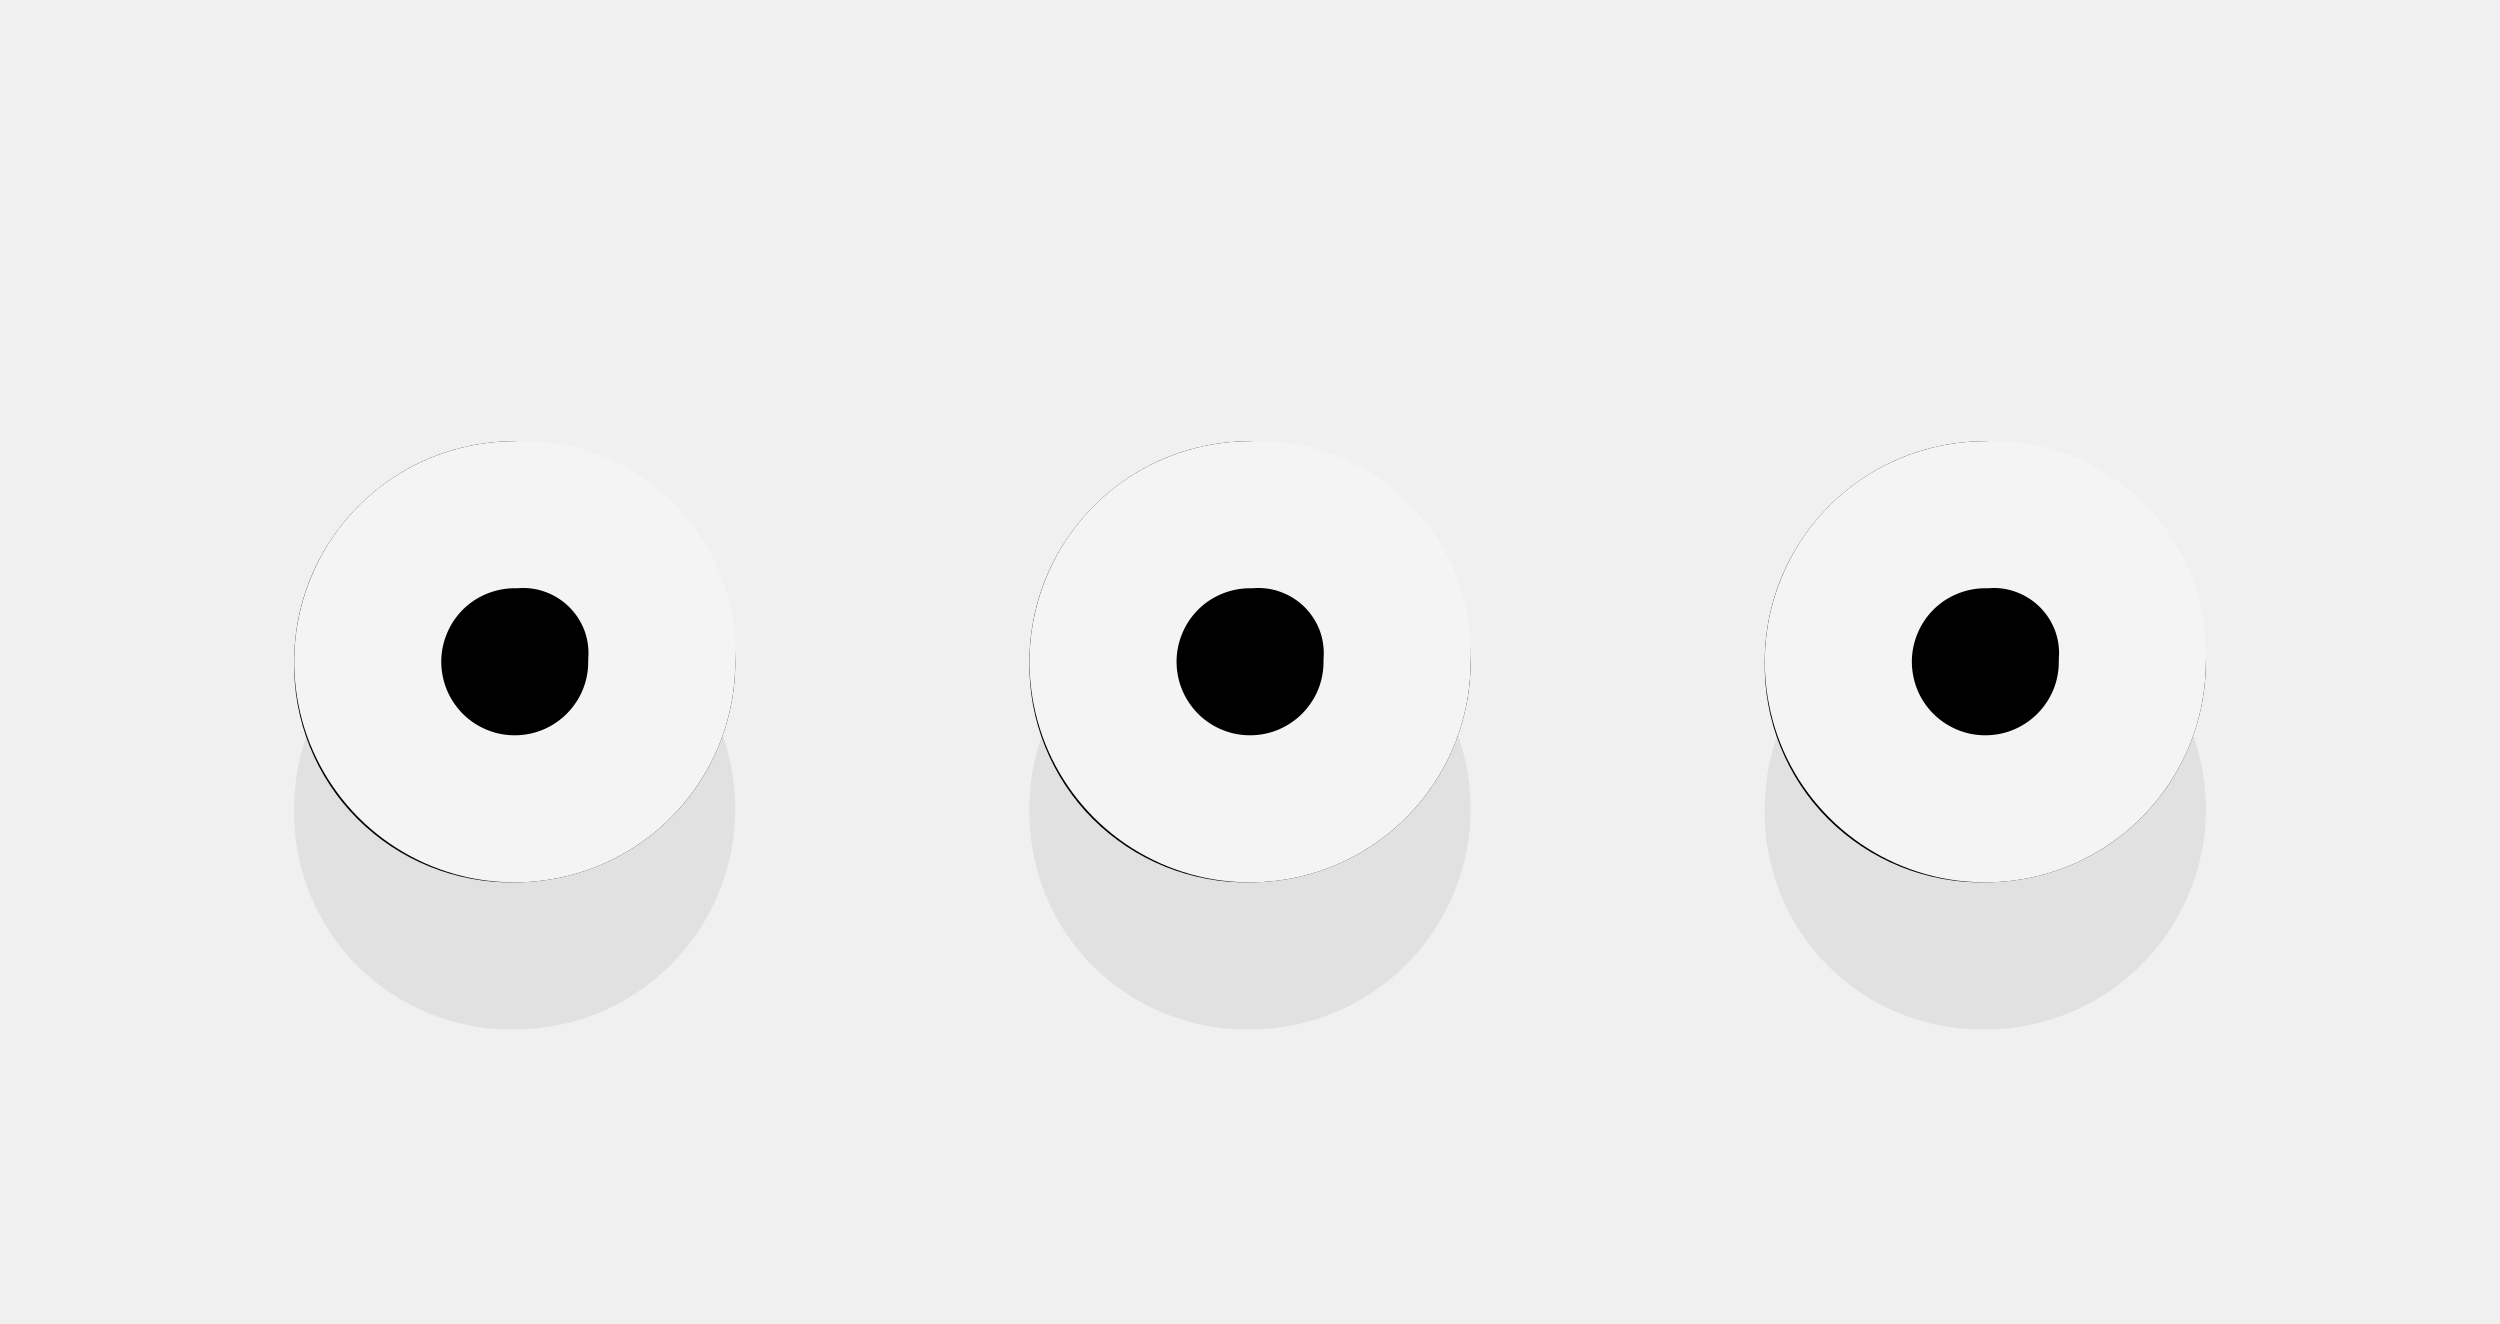
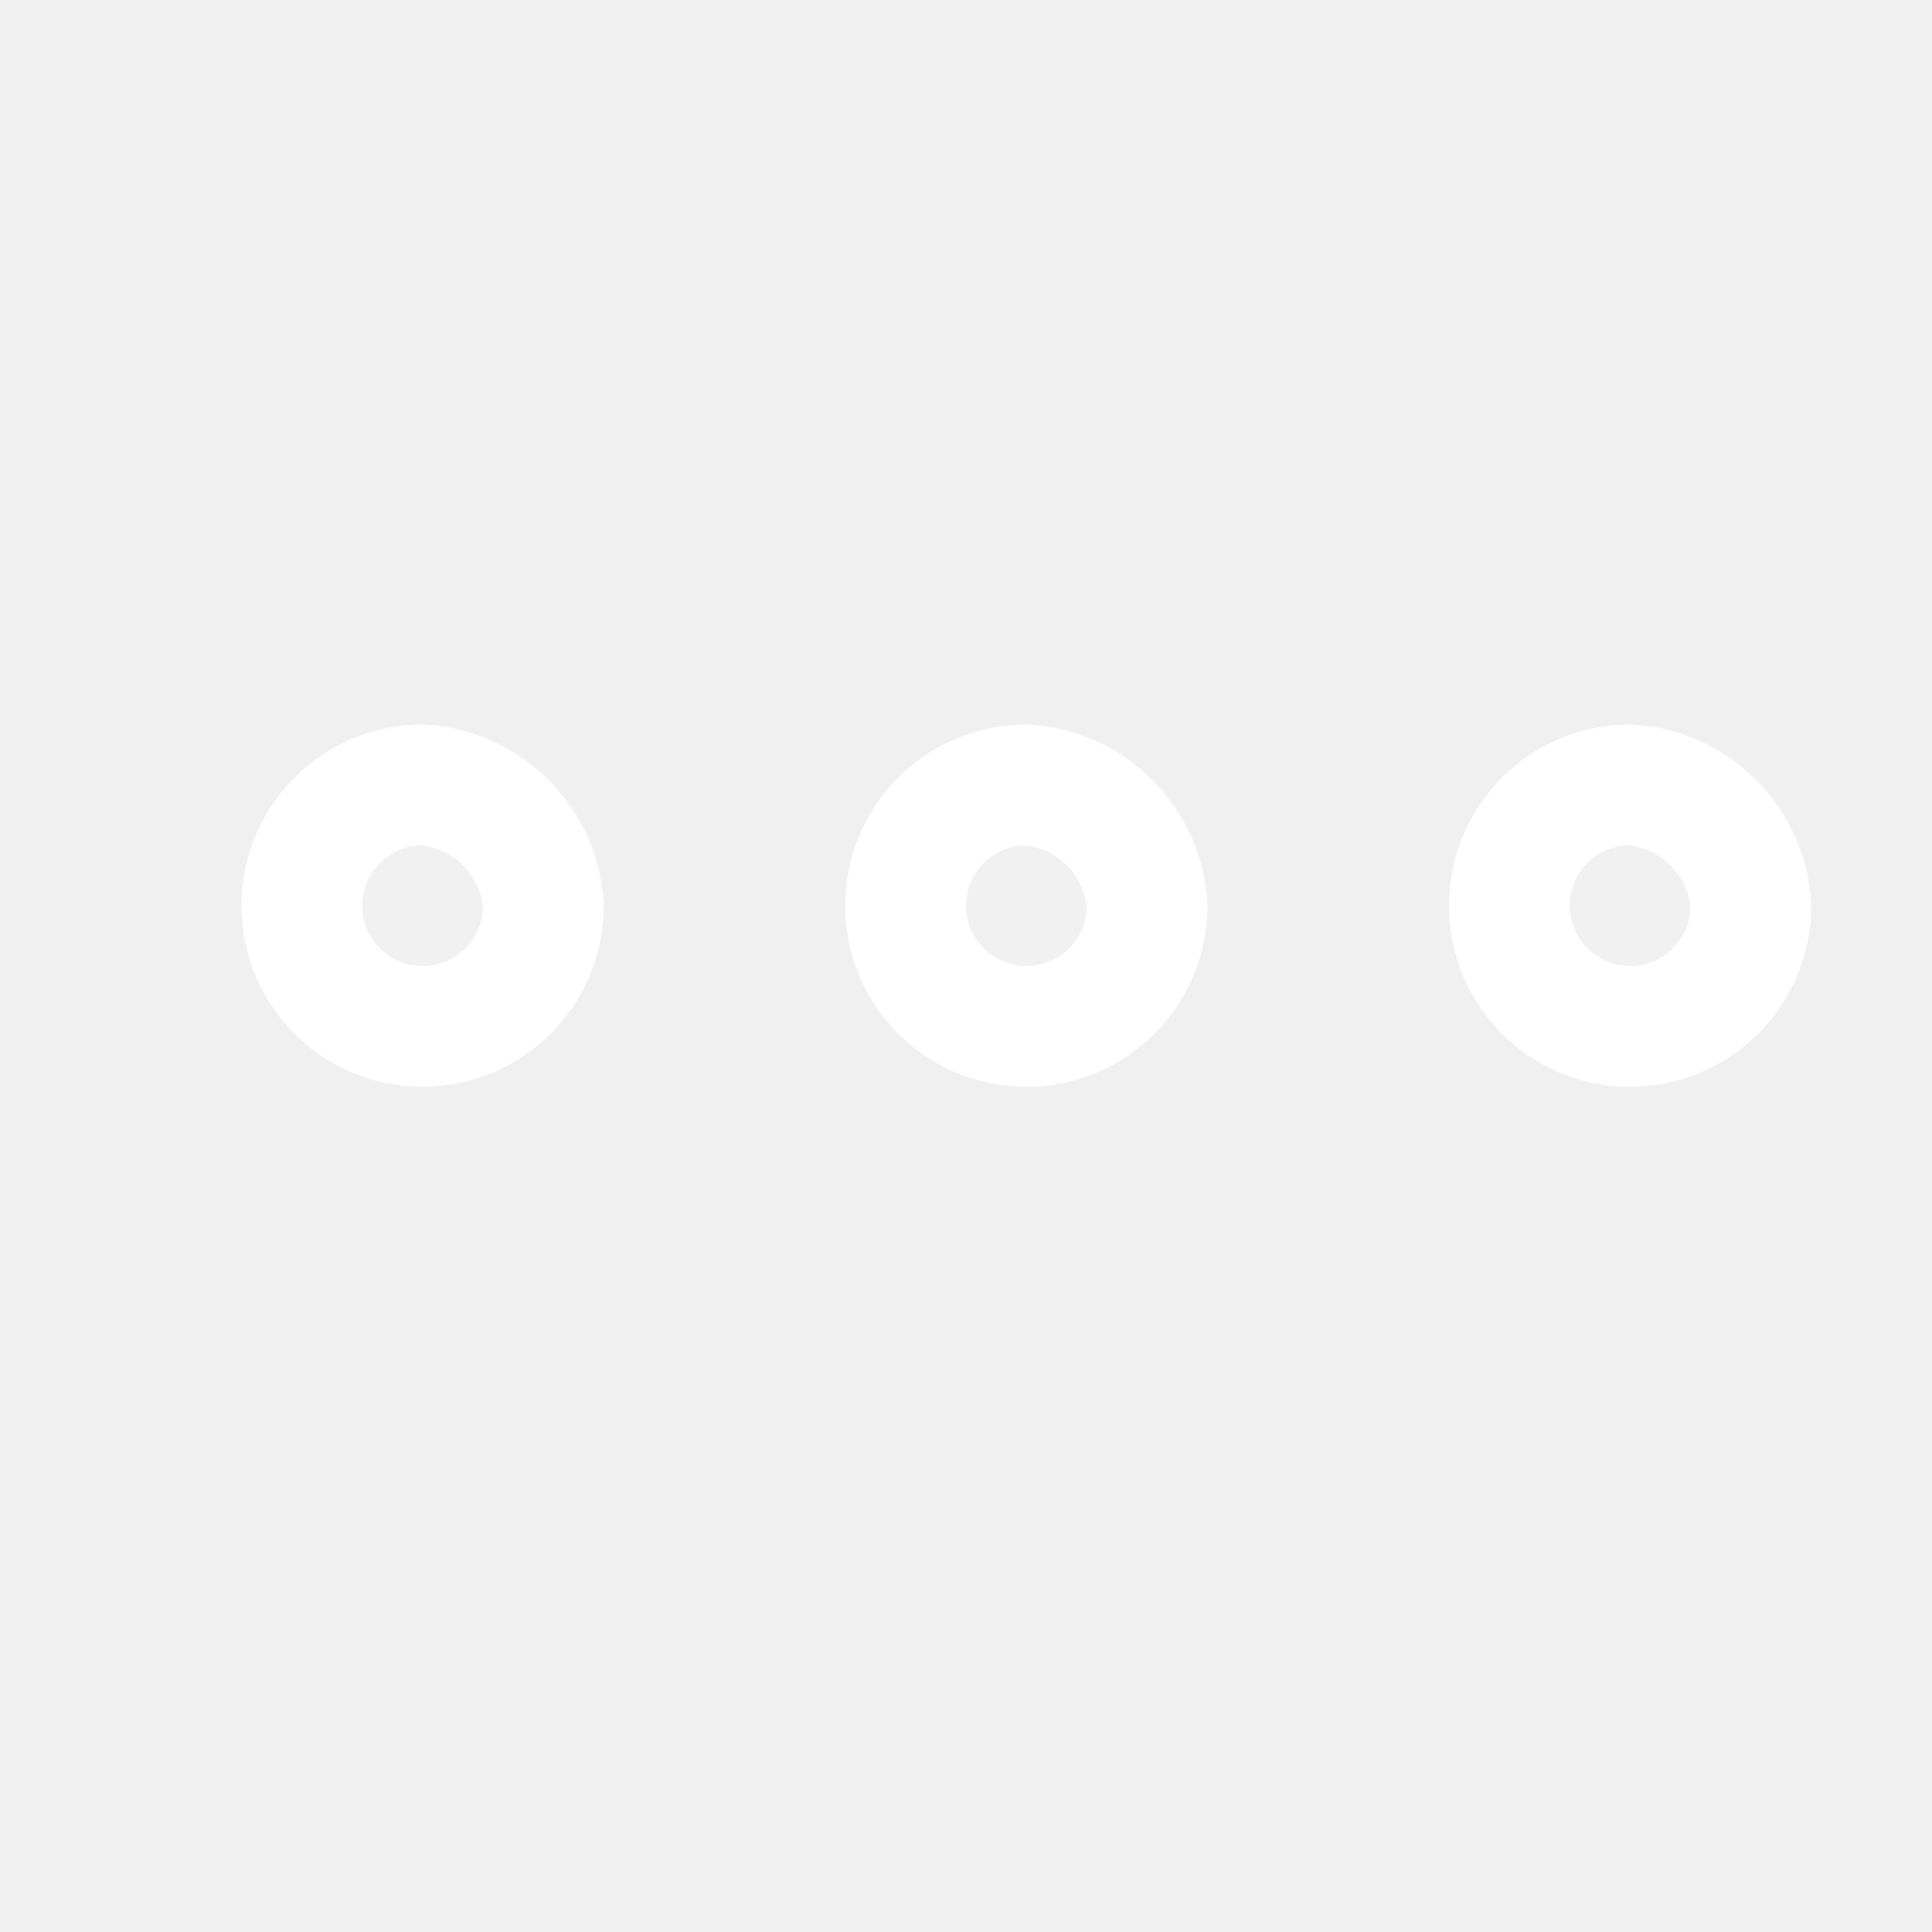
- <svg xmlns="http://www.w3.org/2000/svg" width="17" height="9" viewBox="0 0 17 9" fill="none">
-   <g opacity="0.25">
-     <path opacity="0.25" d="M3.5 7C3.797 7 4.087 6.912 4.334 6.747C4.58 6.582 4.773 6.348 4.886 6.074C5 5.8 5.029 5.498 4.971 5.207C4.914 4.916 4.771 4.649 4.561 4.439C4.351 4.23 4.084 4.087 3.793 4.029C3.502 3.971 3.2 4.001 2.926 4.114C2.652 4.228 2.418 4.42 2.253 4.667C2.088 4.913 2 5.203 2 5.5C1.997 5.698 2.033 5.895 2.107 6.078C2.181 6.262 2.291 6.429 2.431 6.569C2.572 6.709 2.738 6.819 2.922 6.893C3.106 6.967 3.302 7.004 3.5 7Z" fill="black" />
-     <path opacity="0.25" d="M8.5 7C8.797 7 9.087 6.912 9.334 6.747C9.58 6.582 9.773 6.348 9.886 6.074C10 5.8 10.029 5.498 9.971 5.207C9.914 4.916 9.771 4.649 9.561 4.439C9.351 4.23 9.084 4.087 8.793 4.029C8.502 3.971 8.2 4.001 7.926 4.114C7.652 4.228 7.418 4.42 7.253 4.667C7.088 4.913 7 5.203 7 5.5C6.997 5.698 7.033 5.895 7.107 6.078C7.181 6.262 7.291 6.429 7.431 6.569C7.572 6.709 7.738 6.819 7.922 6.893C8.106 6.967 8.302 7.004 8.5 7Z" fill="black" />
-     <path opacity="0.25" d="M13.5 7C13.797 7 14.087 6.912 14.334 6.747C14.58 6.582 14.773 6.348 14.886 6.074C15 5.8 15.029 5.498 14.971 5.207C14.914 4.916 14.771 4.649 14.561 4.439C14.351 4.23 14.084 4.087 13.793 4.029C13.502 3.971 13.2 4.001 12.926 4.114C12.652 4.228 12.418 4.42 12.253 4.667C12.088 4.913 12 5.203 12 5.5C11.997 5.698 12.033 5.895 12.107 6.078C12.181 6.262 12.291 6.429 12.431 6.569C12.572 6.709 12.738 6.819 12.922 6.893C13.106 6.967 13.302 7.004 13.5 7Z" fill="black" />
+ <svg xmlns="http://www.w3.org/2000/svg" id="iconEllipsis-dark" viewBox="0 0 16 16" fill="none">
+   <defs>
+     <style>
+               .cls-ellipsisDark-1,.cls-ellipsisDark-4{fill:none}.cls-ellipsisDark-2{opacity:.1}.cls-ellipsisDark-3{fill:rgba(255,255,255,.1)}.cls-ellipsisDark-4{stroke:#FFF}
+           </style>
+   </defs>
+   <g transform="translate(-488 -60)">
+     <path d="M0 0h16v16H0z" class="cls-ellipsisDark-1" data-name="Rectangle 35712" transform="translate(488 60)" />
+     <g data-name="Group 51398" transform="translate(-169.1 -543.8)">
+       <g class="cls-ellipsisDark-2" data-name="Group 21684" transform="translate(498.6 540)">
+         <path d="M162 73.8a1.5 1.5 0 1 0-1.5-1.5 1.473 1.473 0 0 0 1.5 1.5z" data-name="Path 43575" />
+         <path d="M167 73.8a1.5 1.5 0 1 0-1.5-1.5 1.473 1.473 0 0 0 1.5 1.5z" data-name="Path 43576" />
+         <path d="M172 73.8a1.5 1.5 0 1 0-1.5-1.5 1.473 1.473 0 0 0 1.5 1.5z" data-name="Path 43577" />
+       </g>
+       <path d="M162 72.8a1.5 1.5 0 1 0-1.5-1.5 1.473 1.473 0 0 0 1.5 1.5z" class="cls-ellipsisDark-3" data-name="Path 44739" transform="translate(498.6 540)" />
+       <path d="M163 71.3a1 1 0 1 1-1-1 1.075 1.075 0 0 1 1 1z" class="cls-ellipsisDark-4" data-name="Path 44740" transform="translate(498.6 540)" />
+       <path d="M167 72.8a1.5 1.5 0 1 0-1.5-1.5 1.473 1.473 0 0 0 1.5 1.5z" class="cls-ellipsisDark-3" data-name="Path 44741" transform="translate(498.6 540)" />
+       <path d="M168 71.3a1 1 0 1 1-1-1 1.075 1.075 0 0 1 1 1z" class="cls-ellipsisDark-4" data-name="Path 44742" transform="translate(498.6 540)" />
+       <path d="M172 72.8a1.5 1.5 0 1 0-1.5-1.5 1.473 1.473 0 0 0 1.5 1.5z" class="cls-ellipsisDark-3" data-name="Path 44743" transform="translate(498.6 540)" />
+       <path d="M173 71.3a1 1 0 1 1-1-1 1.075 1.075 0 0 1 1 1z" class="cls-ellipsisDark-4" data-name="Path 44744" transform="translate(498.6 540)" />
+     </g>
  </g>
-   <path d="M3.5 6C3.797 6 4.087 5.912 4.334 5.747C4.58 5.582 4.773 5.348 4.886 5.074C5 4.8 5.029 4.498 4.971 4.207C4.914 3.916 4.771 3.649 4.561 3.439C4.351 3.23 4.084 3.087 3.793 3.029C3.502 2.971 3.2 3.001 2.926 3.114C2.652 3.228 2.418 3.42 2.253 3.667C2.088 3.913 2 4.203 2 4.5C1.997 4.698 2.033 4.895 2.107 5.078C2.181 5.262 2.291 5.429 2.431 5.569C2.572 5.709 2.738 5.819 2.922 5.893C3.106 5.967 3.302 6.004 3.5 6Z" fill="black" />
-   <path d="M4.5 4.5C4.5 4.698 4.442 4.891 4.332 5.055C4.222 5.22 4.066 5.348 3.883 5.424C3.7 5.5 3.499 5.519 3.305 5.481C3.111 5.442 2.933 5.347 2.793 5.207C2.654 5.067 2.558 4.889 2.52 4.695C2.481 4.501 2.501 4.3 2.577 4.117C2.652 3.935 2.78 3.778 2.945 3.668C3.109 3.559 3.303 3.5 3.5 3.5C3.634 3.492 3.767 3.512 3.892 3.56C4.017 3.607 4.131 3.681 4.225 3.775C4.32 3.87 4.393 3.983 4.441 4.108C4.488 4.233 4.508 4.367 4.5 4.5Z" stroke="#F4F4F4" />
-   <path d="M8.5 6C8.797 6 9.087 5.912 9.334 5.747C9.58 5.582 9.773 5.348 9.886 5.074C10 4.8 10.029 4.498 9.971 4.207C9.914 3.916 9.771 3.649 9.561 3.439C9.351 3.23 9.084 3.087 8.793 3.029C8.502 2.971 8.2 3.001 7.926 3.114C7.652 3.228 7.418 3.42 7.253 3.667C7.088 3.913 7 4.203 7 4.5C6.997 4.698 7.033 4.895 7.107 5.078C7.181 5.262 7.291 5.429 7.431 5.569C7.572 5.709 7.738 5.819 7.922 5.893C8.106 5.967 8.302 6.004 8.5 6Z" fill="black" />
-   <path d="M9.5 4.5C9.5 4.698 9.442 4.891 9.332 5.055C9.222 5.22 9.066 5.348 8.883 5.424C8.7 5.5 8.499 5.519 8.305 5.481C8.111 5.442 7.933 5.347 7.793 5.207C7.654 5.067 7.558 4.889 7.52 4.695C7.481 4.501 7.501 4.3 7.577 4.117C7.652 3.935 7.78 3.778 7.945 3.668C8.109 3.559 8.303 3.5 8.5 3.5C8.634 3.492 8.767 3.512 8.892 3.56C9.017 3.607 9.131 3.681 9.225 3.775C9.32 3.87 9.393 3.983 9.441 4.108C9.488 4.233 9.508 4.367 9.5 4.5Z" stroke="#F4F4F4" />
-   <path d="M13.5 6C13.797 6 14.087 5.912 14.334 5.747C14.58 5.582 14.773 5.348 14.886 5.074C15 4.8 15.029 4.498 14.971 4.207C14.914 3.916 14.771 3.649 14.561 3.439C14.351 3.23 14.084 3.087 13.793 3.029C13.502 2.971 13.2 3.001 12.926 3.114C12.652 3.228 12.418 3.42 12.253 3.667C12.088 3.913 12 4.203 12 4.5C11.997 4.698 12.033 4.895 12.107 5.078C12.181 5.262 12.291 5.429 12.431 5.569C12.572 5.709 12.738 5.819 12.922 5.893C13.106 5.967 13.302 6.004 13.5 6Z" fill="black" />
-   <path d="M14.5 4.5C14.5 4.698 14.442 4.891 14.332 5.055C14.222 5.22 14.066 5.348 13.883 5.424C13.7 5.5 13.499 5.519 13.305 5.481C13.111 5.442 12.933 5.347 12.793 5.207C12.653 5.067 12.558 4.889 12.52 4.695C12.481 4.501 12.501 4.3 12.577 4.117C12.652 3.935 12.78 3.778 12.945 3.668C13.109 3.559 13.303 3.5 13.5 3.5C13.634 3.492 13.767 3.512 13.892 3.56C14.017 3.607 14.131 3.681 14.225 3.775C14.32 3.87 14.393 3.983 14.441 4.108C14.488 4.233 14.508 4.367 14.5 4.5Z" stroke="#F4F4F4" />
</svg>
